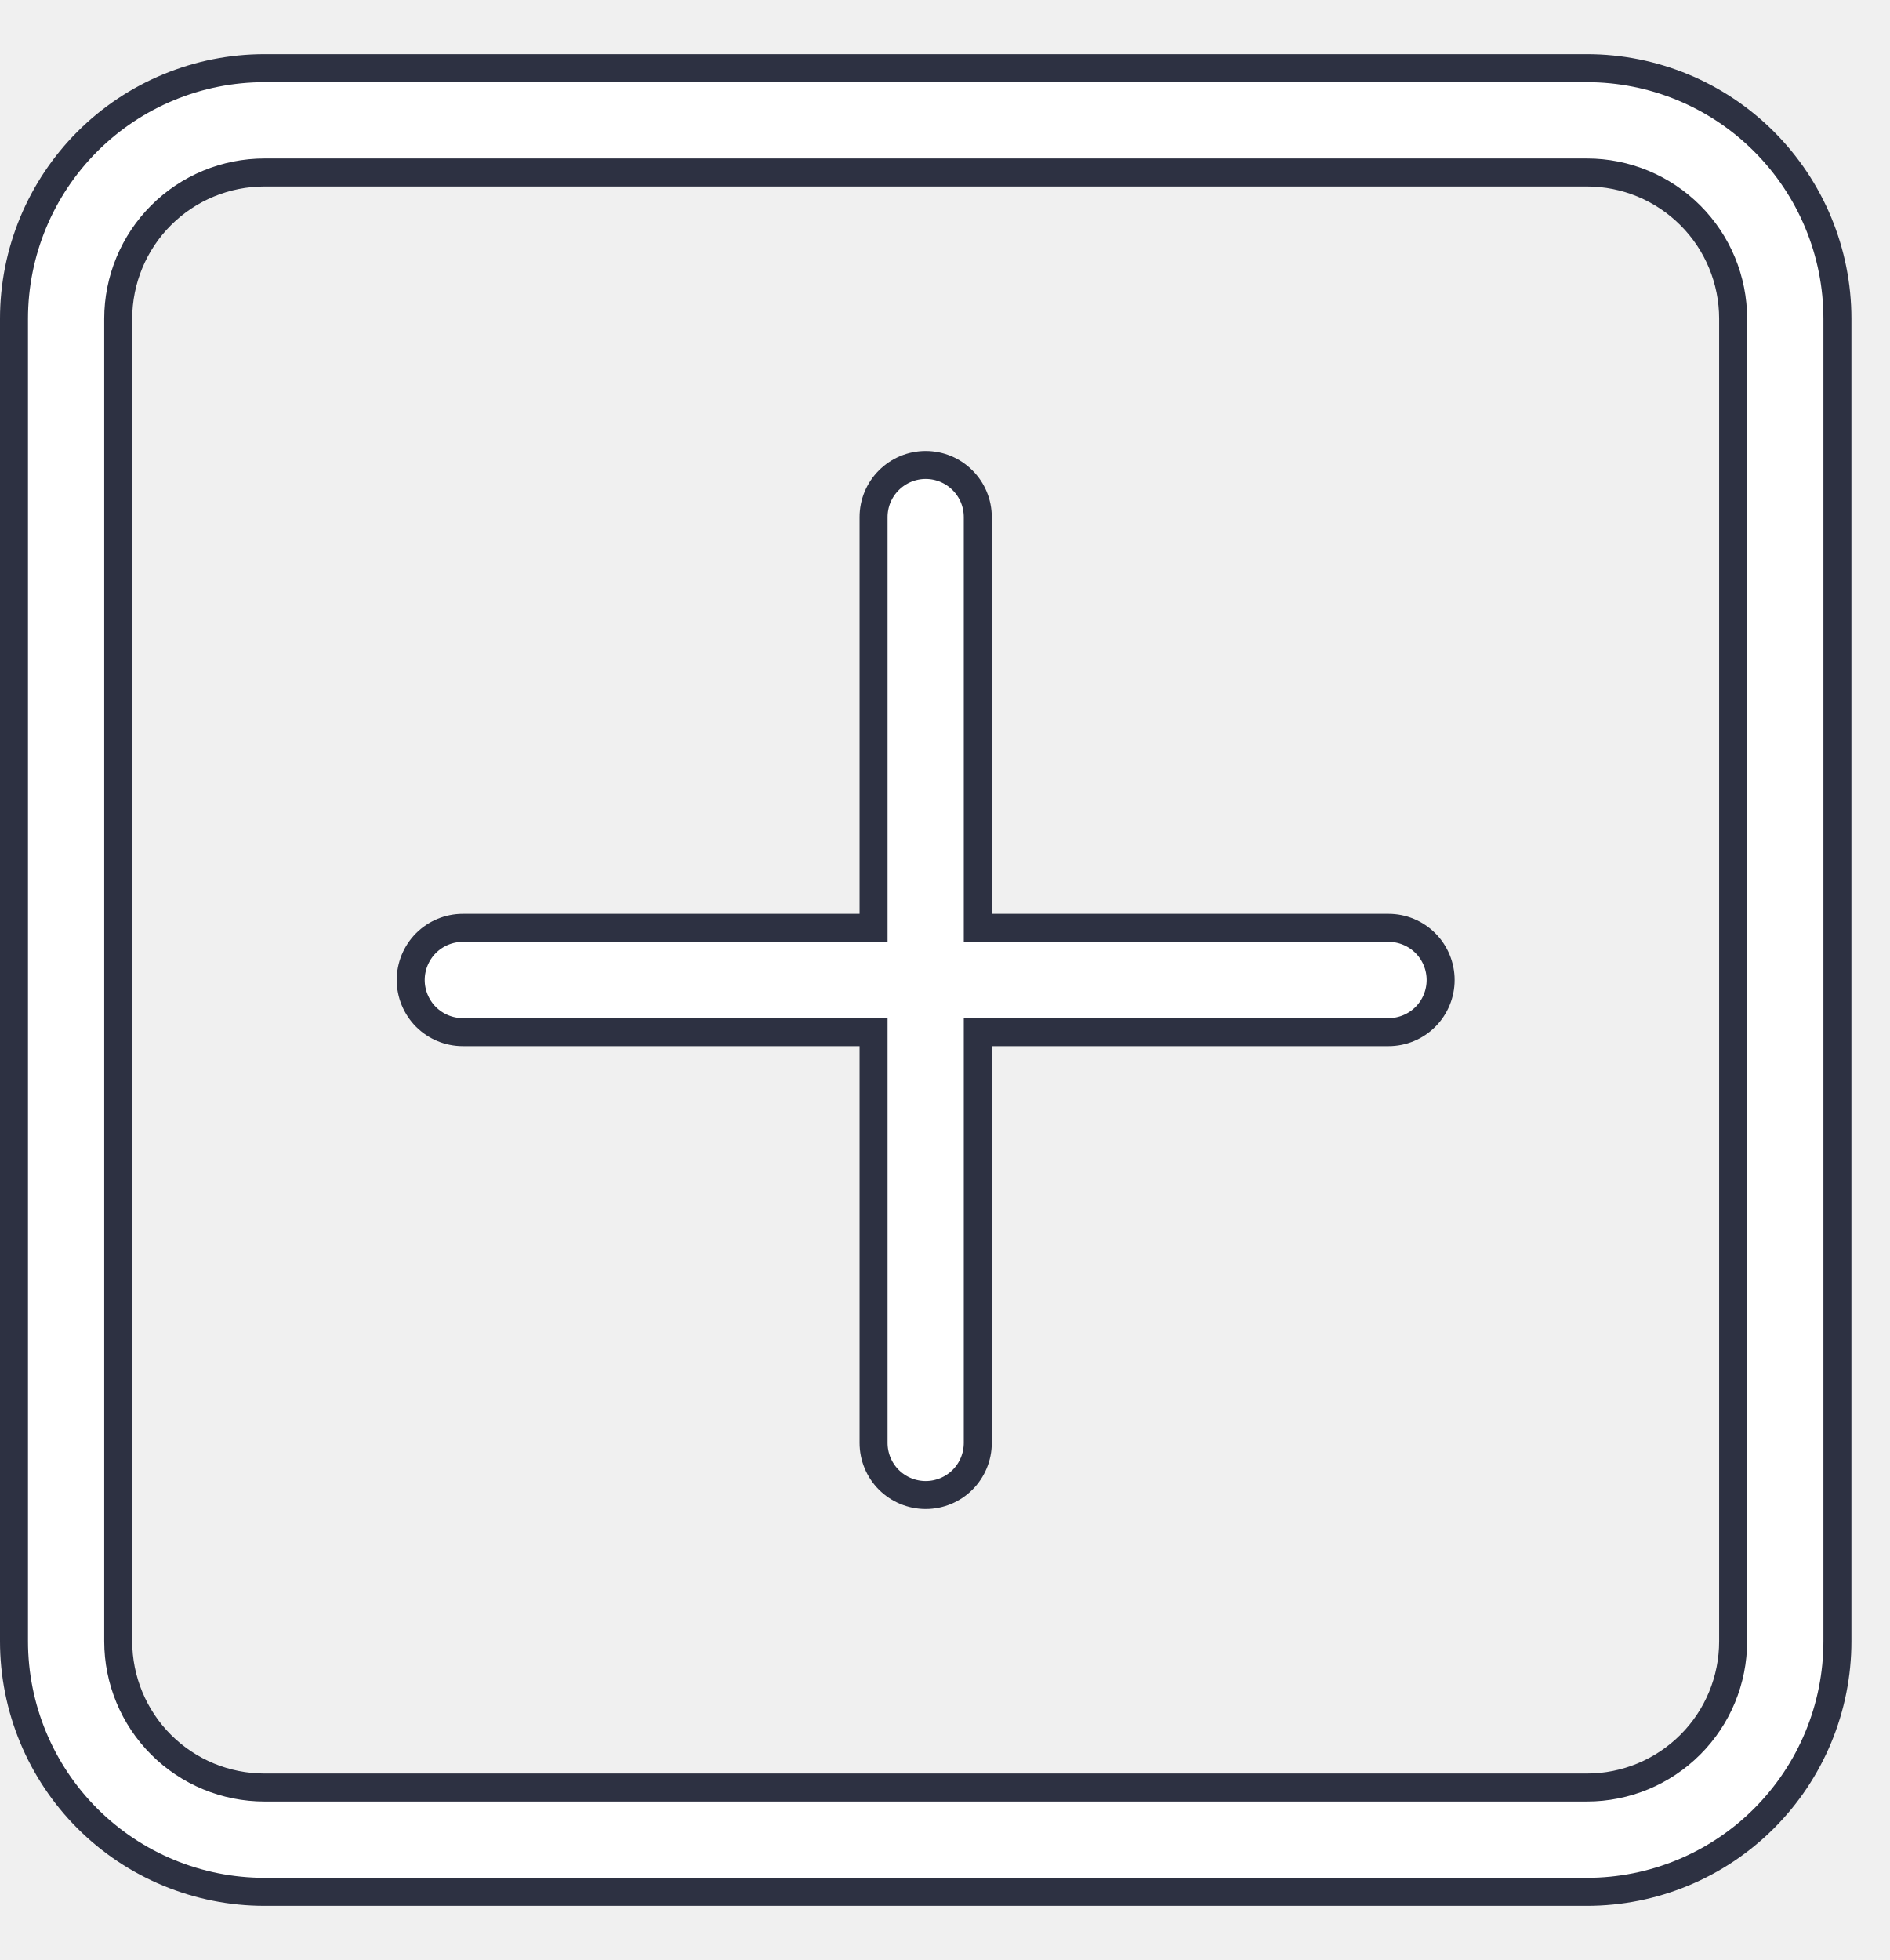
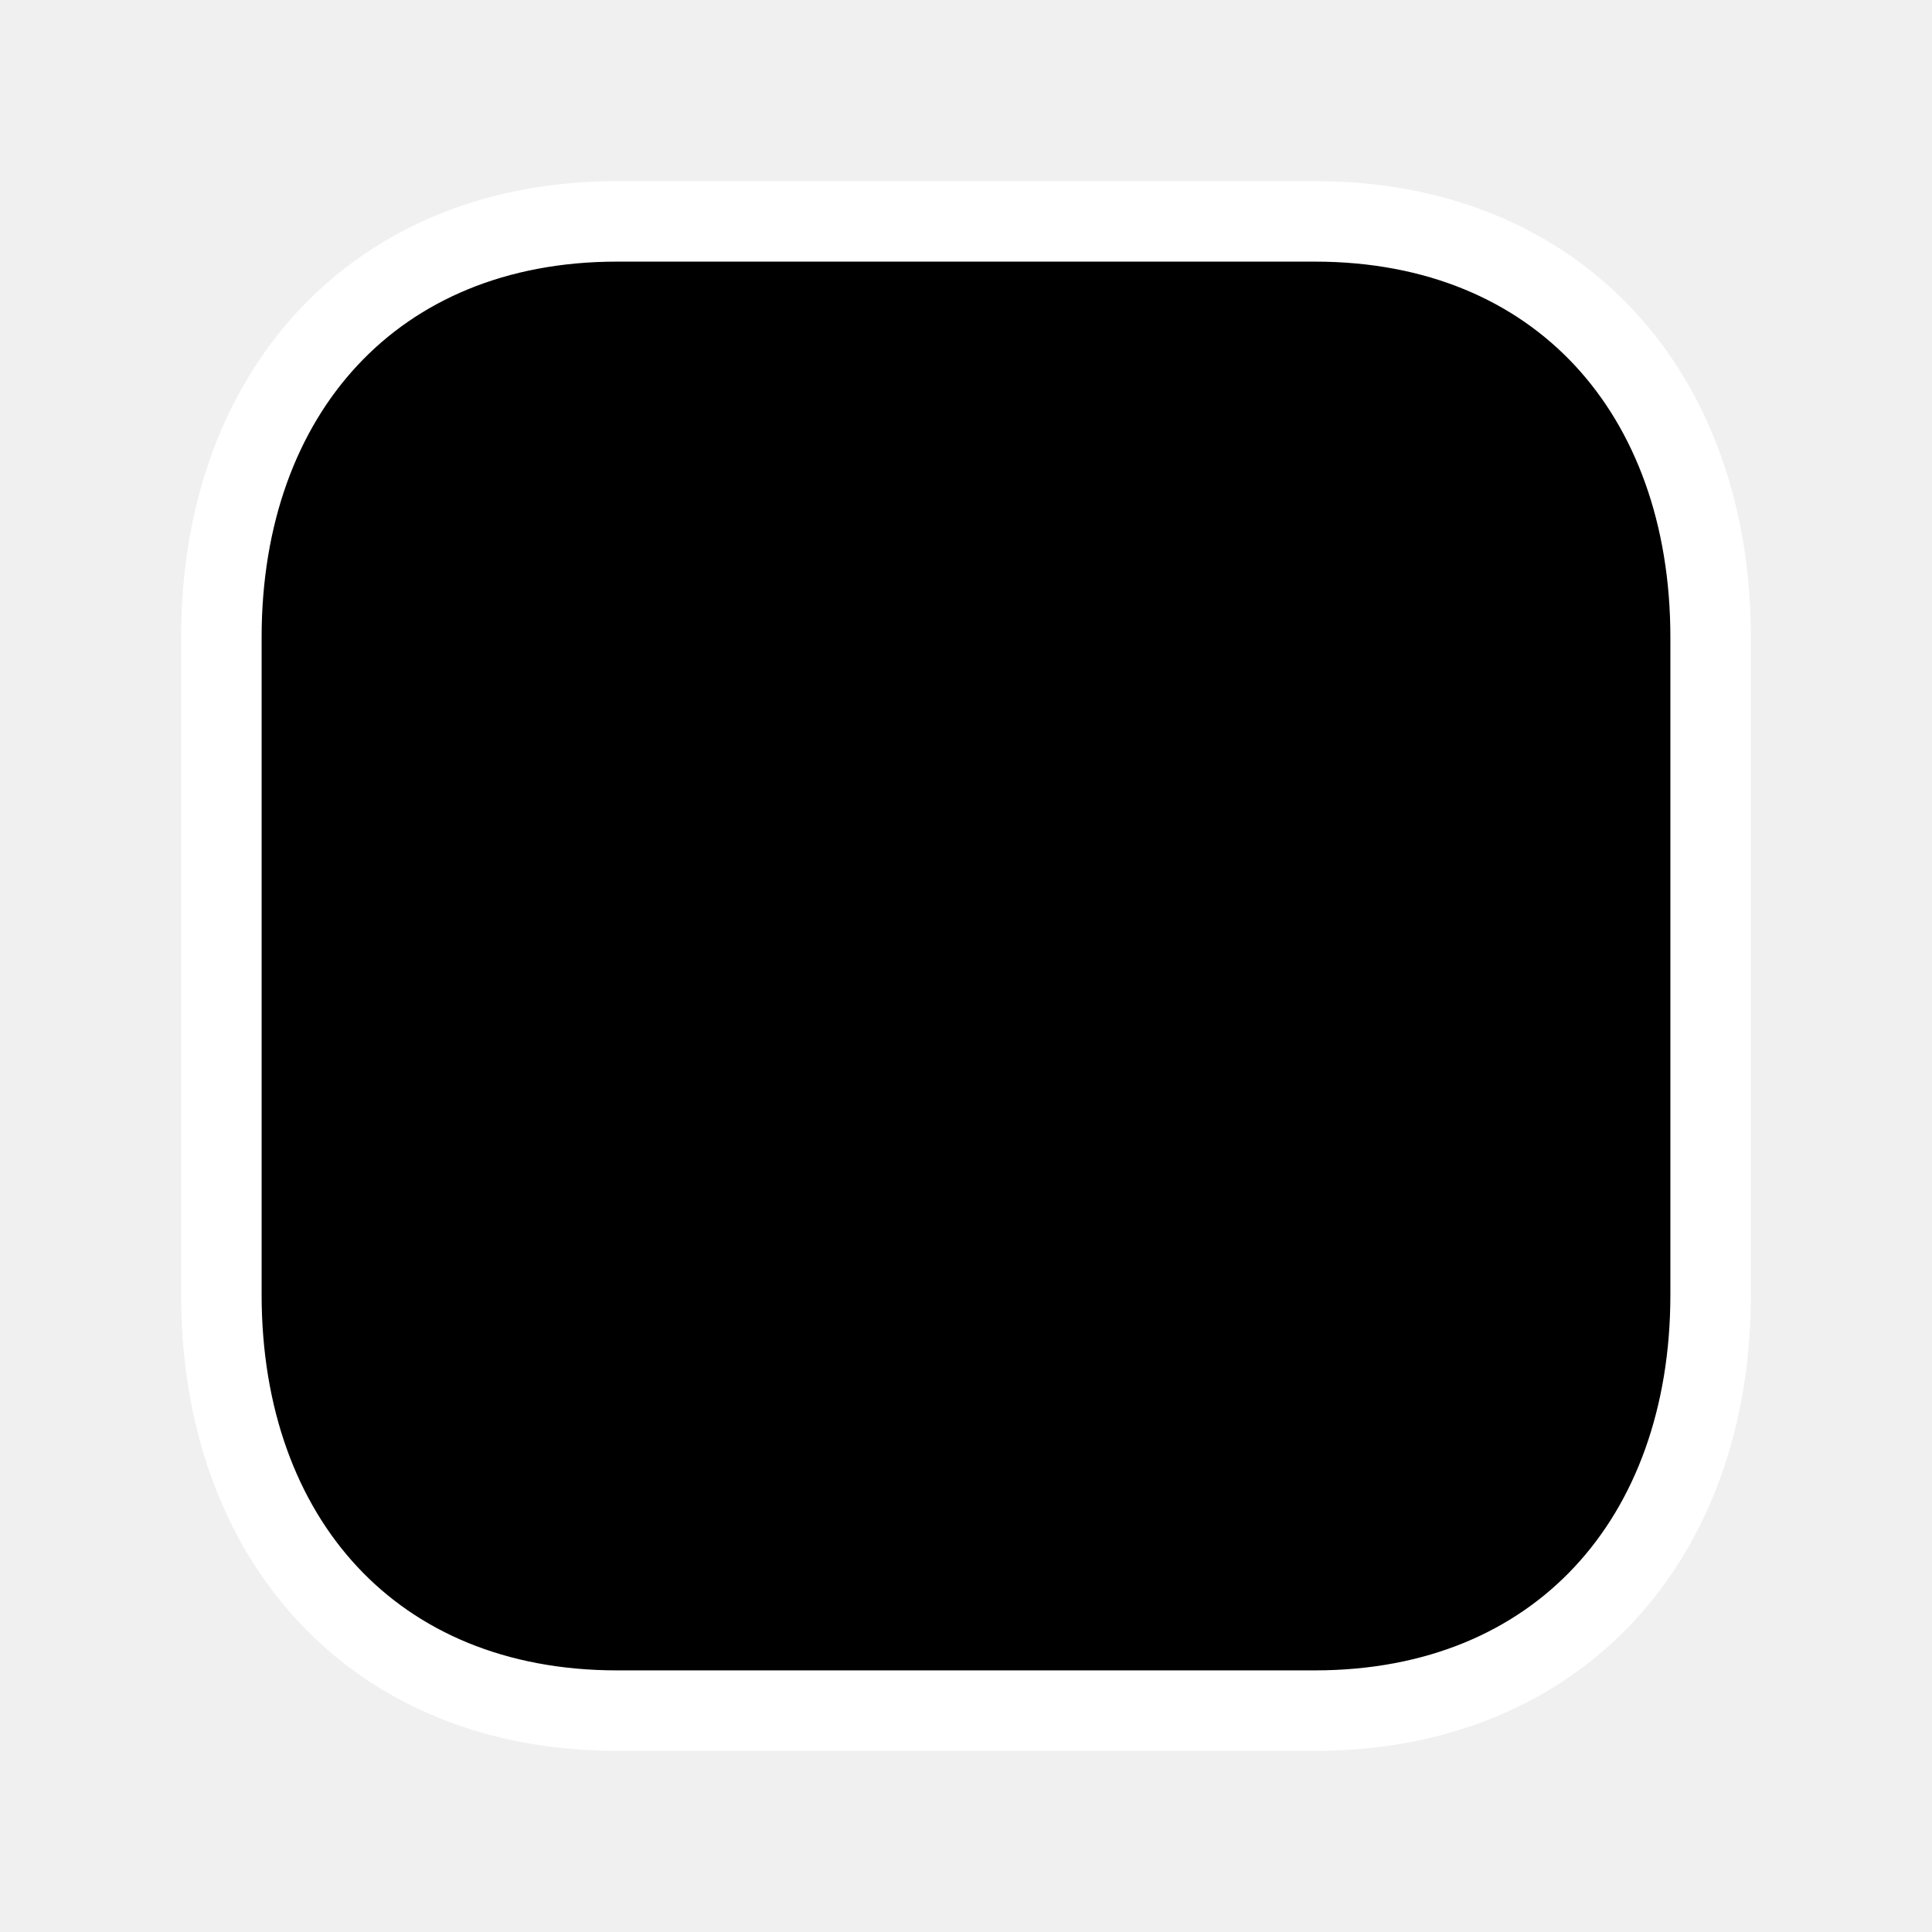
- <svg xmlns="http://www.w3.org/2000/svg" width="27" height="28" viewBox="0 0 27 28" fill="none">
-   <path d="M13.97 13.055V13.255H14.171H19.839C20.036 13.255 20.226 13.334 20.365 13.473C20.505 13.613 20.583 13.803 20.583 14C20.583 14.197 20.505 14.387 20.365 14.527C20.226 14.666 20.036 14.745 19.839 14.745H14.171H13.97V14.945V20.613C13.97 20.81 13.892 21 13.752 21.14C13.613 21.279 13.423 21.358 13.226 21.358C13.028 21.358 12.839 21.279 12.699 21.14C12.559 21 12.481 20.81 12.481 20.613V14.945V14.745H12.281H6.613C6.415 14.745 6.226 14.666 6.086 14.527C5.947 14.387 5.868 14.197 5.868 14C5.868 13.803 5.947 13.613 6.086 13.473C6.226 13.334 6.415 13.255 6.613 13.255H12.281H12.481V13.055V7.387C12.481 7.19 12.559 7 12.699 6.861C12.839 6.721 13.028 6.642 13.226 6.642C13.423 6.642 13.613 6.721 13.752 6.861C13.892 7 13.97 7.19 13.97 7.387V13.055ZM0.2 4.553C0.2 3.604 0.577 2.694 1.248 2.022C1.919 1.351 2.83 0.974 3.779 0.974H22.673C23.622 0.974 24.532 1.351 25.203 2.022C25.875 2.694 26.252 3.604 26.252 4.553V23.447C26.252 24.396 25.875 25.306 25.203 25.978C24.532 26.649 23.622 27.026 22.673 27.026H3.779C2.83 27.026 1.919 26.649 1.248 25.978C0.577 25.306 0.2 24.396 0.2 23.447V4.553ZM3.779 2.464C3.225 2.464 2.693 2.684 2.301 3.076C1.91 3.467 1.689 3.999 1.689 4.553V23.447C1.689 24.001 1.91 24.533 2.301 24.924C2.693 25.316 3.225 25.536 3.779 25.536H22.673C23.227 25.536 23.758 25.316 24.15 24.924C24.542 24.533 24.762 24.001 24.762 23.447V4.553C24.762 3.999 24.542 3.467 24.15 3.076C23.758 2.684 23.227 2.464 22.673 2.464H3.779Z" fill="white" stroke="#2D3142" stroke-width="0.4" />
+ <svg xmlns="http://www.w3.org/2000/svg" width="24" height="24" stroke="white" viewBox="0 0 24 24">
+   <path d="M15.388 11.992L8.611 11.992" stroke-width="1" stroke-linecap="round" stroke-linejoin="round" />
+   <path d="M11.999 15.383L11.999 8.6" stroke-width="1" stroke-linecap="round" stroke-linejoin="round" />
+   <path fill-rule="evenodd" clip-rule="evenodd" d="M16.334 2.75H7.665C4.644 2.75 2.75 4.889 2.75 7.916V16.084C2.75 19.111 4.635 21.25 7.665 21.25H16.334C19.364 21.25 21.25 19.111 21.25 16.084V7.916C21.25 4.889 19.364 2.75 16.334 2.75Z" stroke-width="1" stroke-linecap="round" stroke-linejoin="round" />
</svg>
